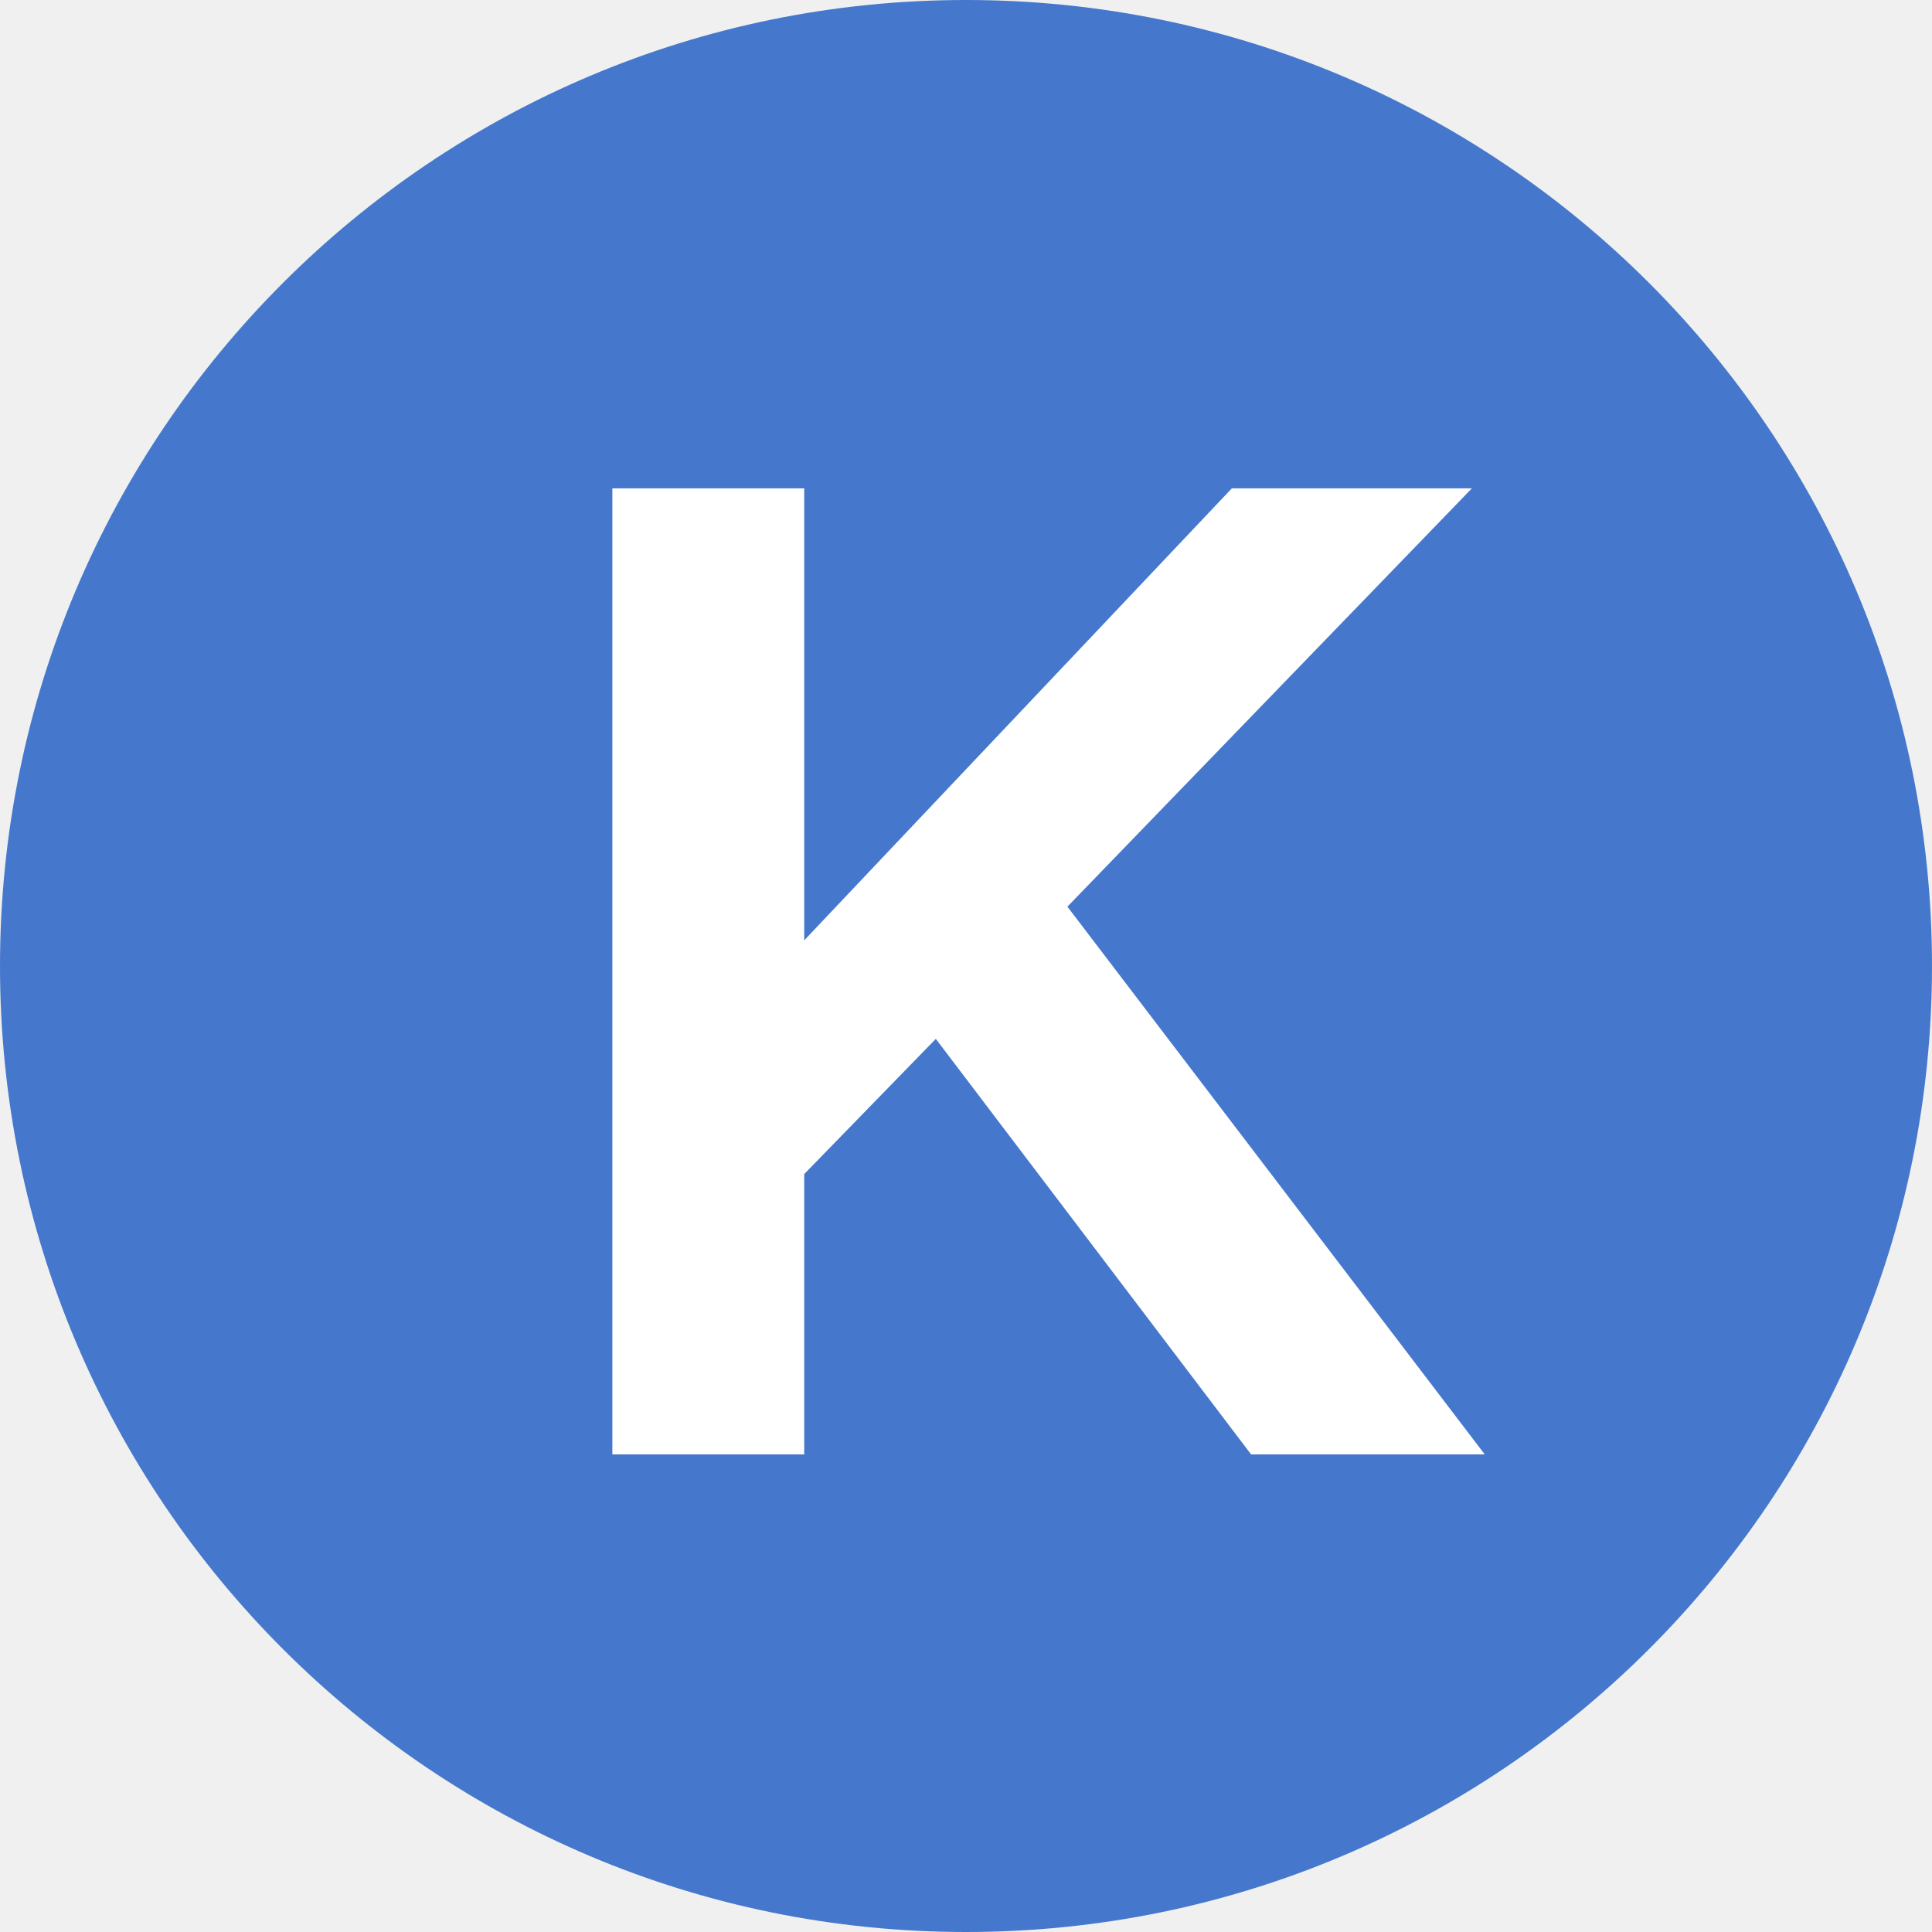
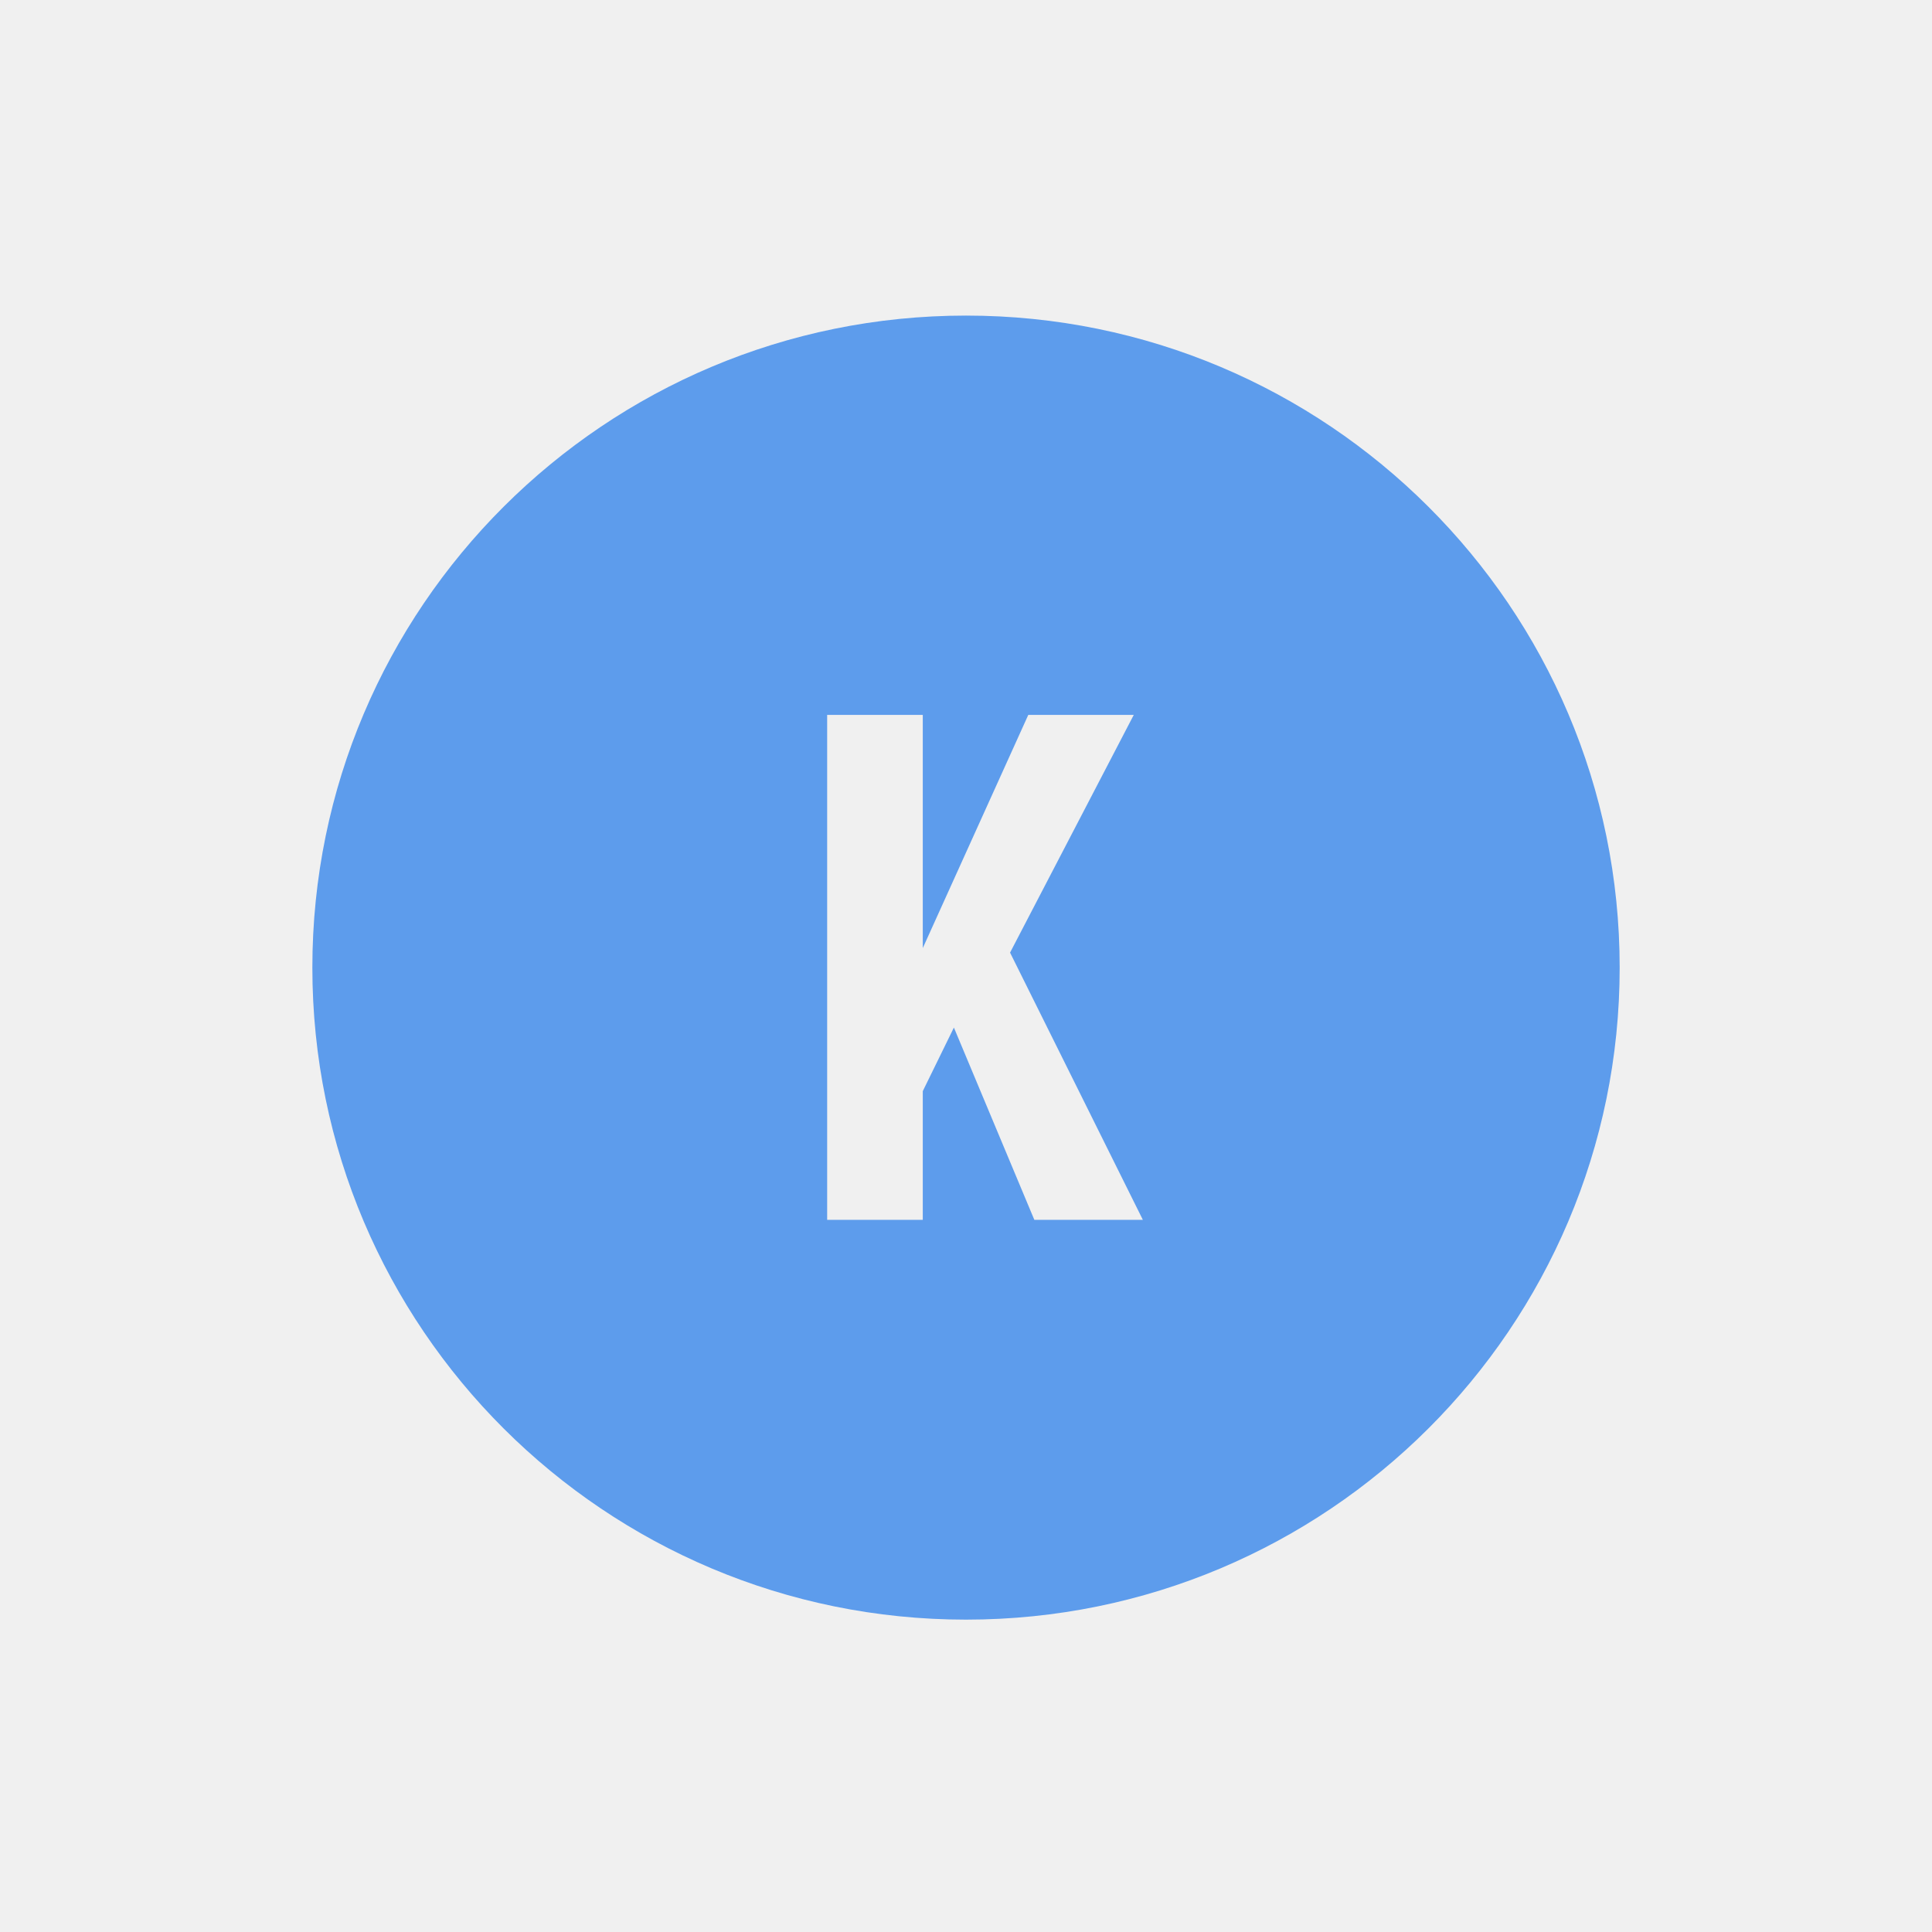
- <svg xmlns="http://www.w3.org/2000/svg" version="1.1" id="Layer_1" x="0px" y="0px" width="72px" height="72px" viewBox="0 0 72 72" enable-background="new 0 0 72 72" xml:space="preserve">
-   <g id="Layer_1_1_">
+ <svg xmlns="http://www.w3.org/2000/svg" version="1.1" id="kosher_1_" x="0px" y="0px" width="1200px" height="1200px" viewBox="0 0 1200 1200" enable-background="new 0 0 1200 1200" xml:space="preserve">
+   <g id="K">
    <g>
-       <g>
-         <path fill="#4578CC" d="M36,0C16.118,0,0,16.117,0,36s16.118,36,36,36c19.883,0,36-16.117,36-36S55.883,0,36,0z" />
-       </g>
-     </g>
-     <g>
-       <path fill="#FFFFFF" stroke="#FFFFFF" stroke-miterlimit="10" d="M54.322,53.701h-7.449L34.922,37.95l-5.451,5.601v10.15h-6.15    V18.699h6.15V36.3l16.652-17.601h7.551L39.121,33.75L54.322,53.701z" />
+       <path fill="#5D9CEC" d="M600.006,196.014c-224.22,0-405.994,181.312-405.994,404.986c0,223.668,181.774,404.986,405.994,404.986    c224.224,0,406.003-181.318,406.003-404.986C1006.009,377.326,824.229,196.014,600.006,196.014z M642.448,757.67l-49.966-119.431    l-19.326,39.497v79.934h-59.393V444.047h59.393v144.821l65.521-144.821h65.521l-76.833,147.643l82.489,165.98H642.448z" />
    </g>
  </g>
</svg>
